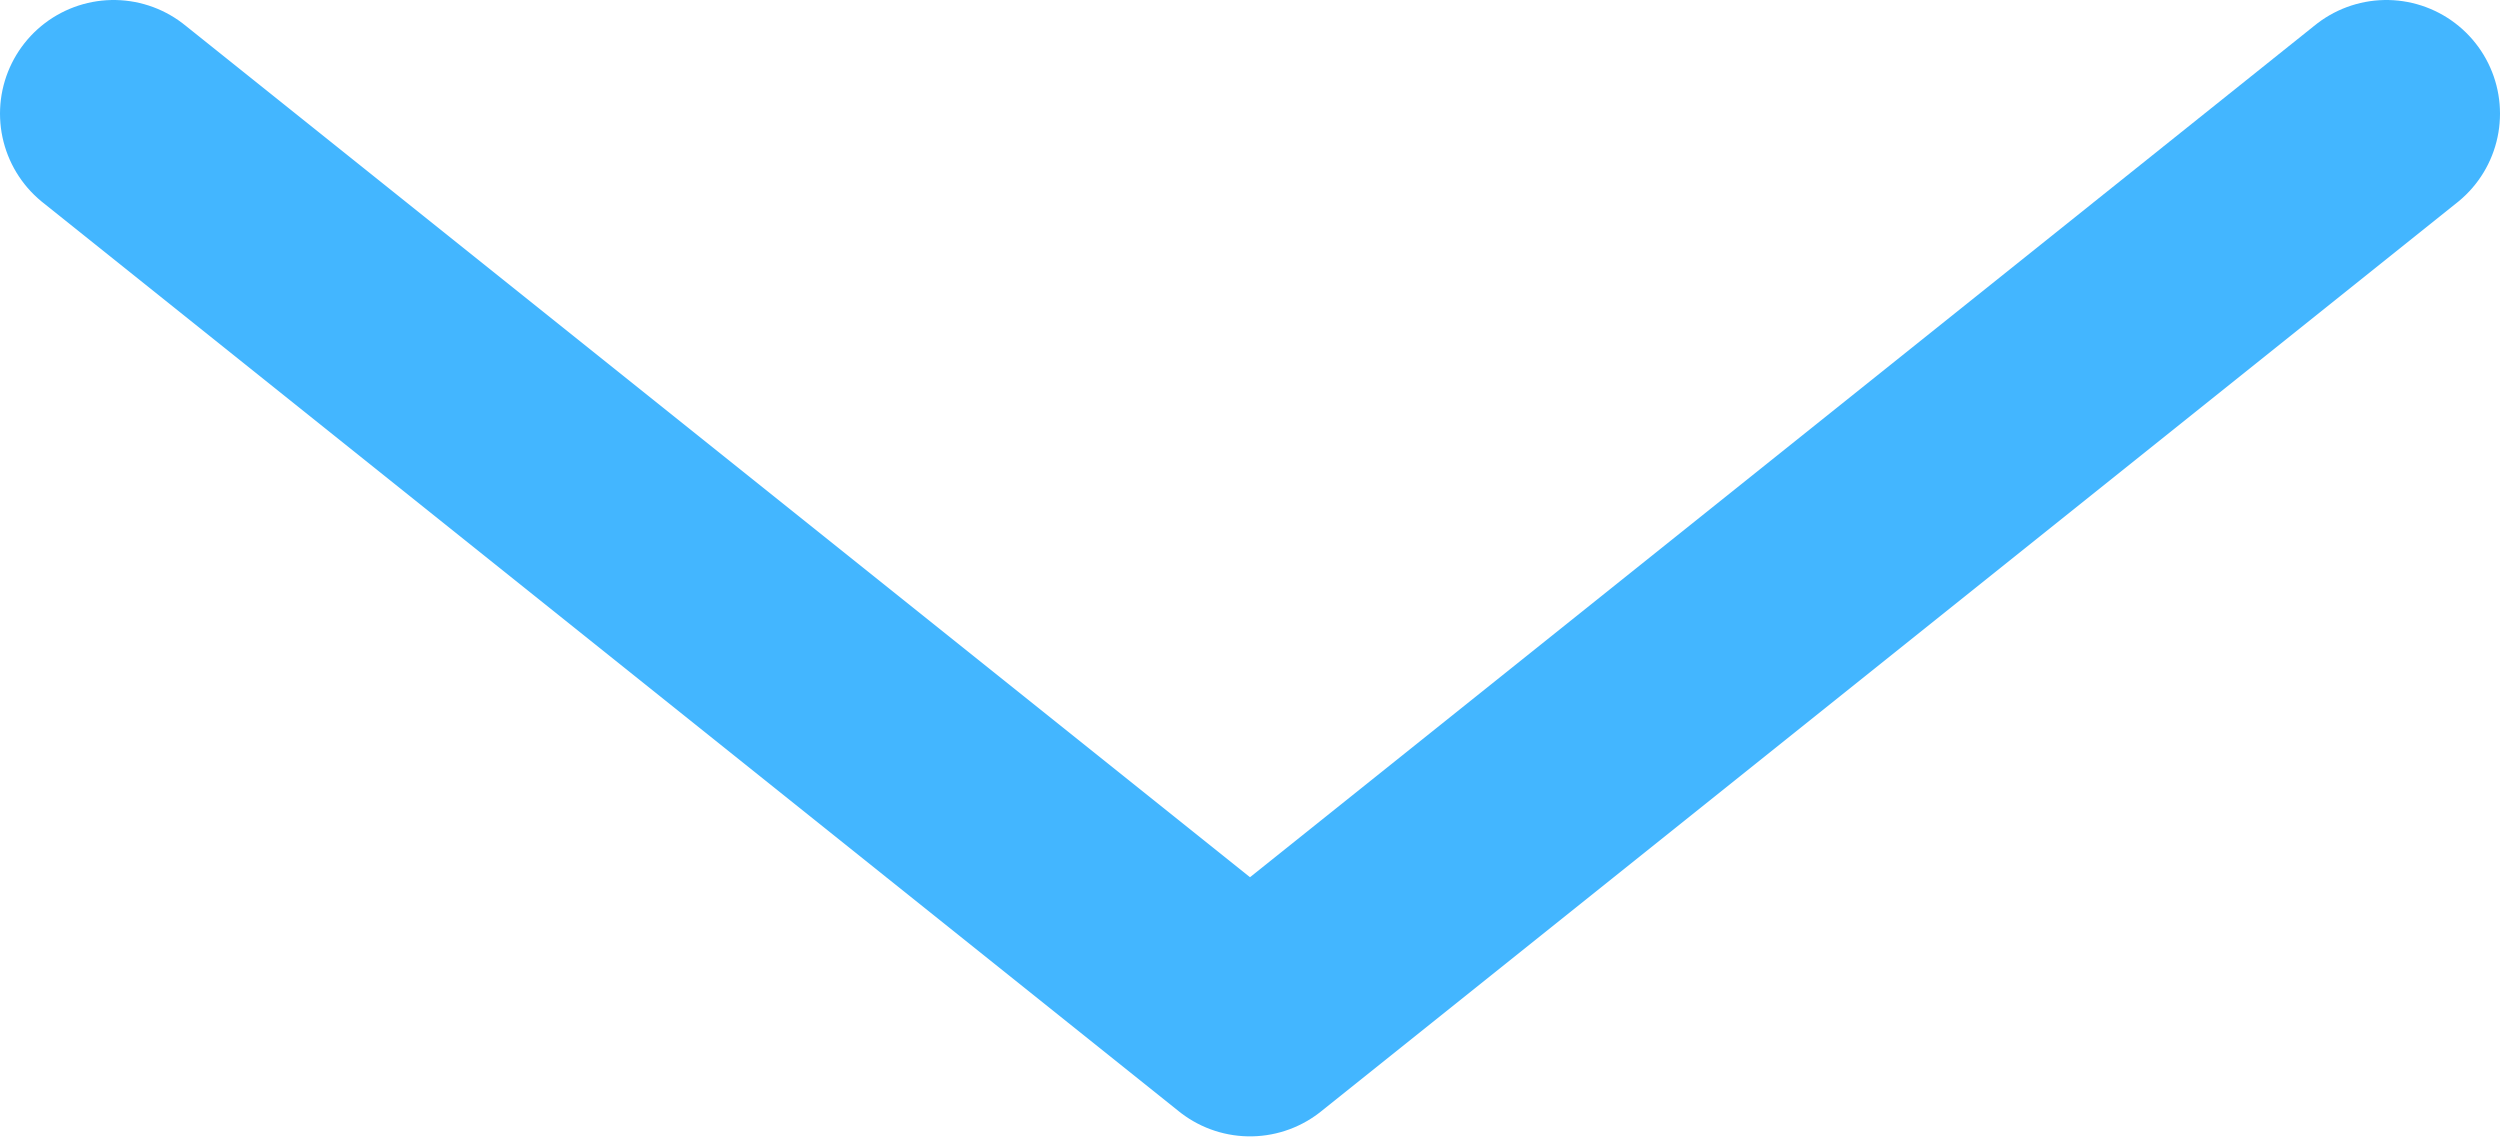
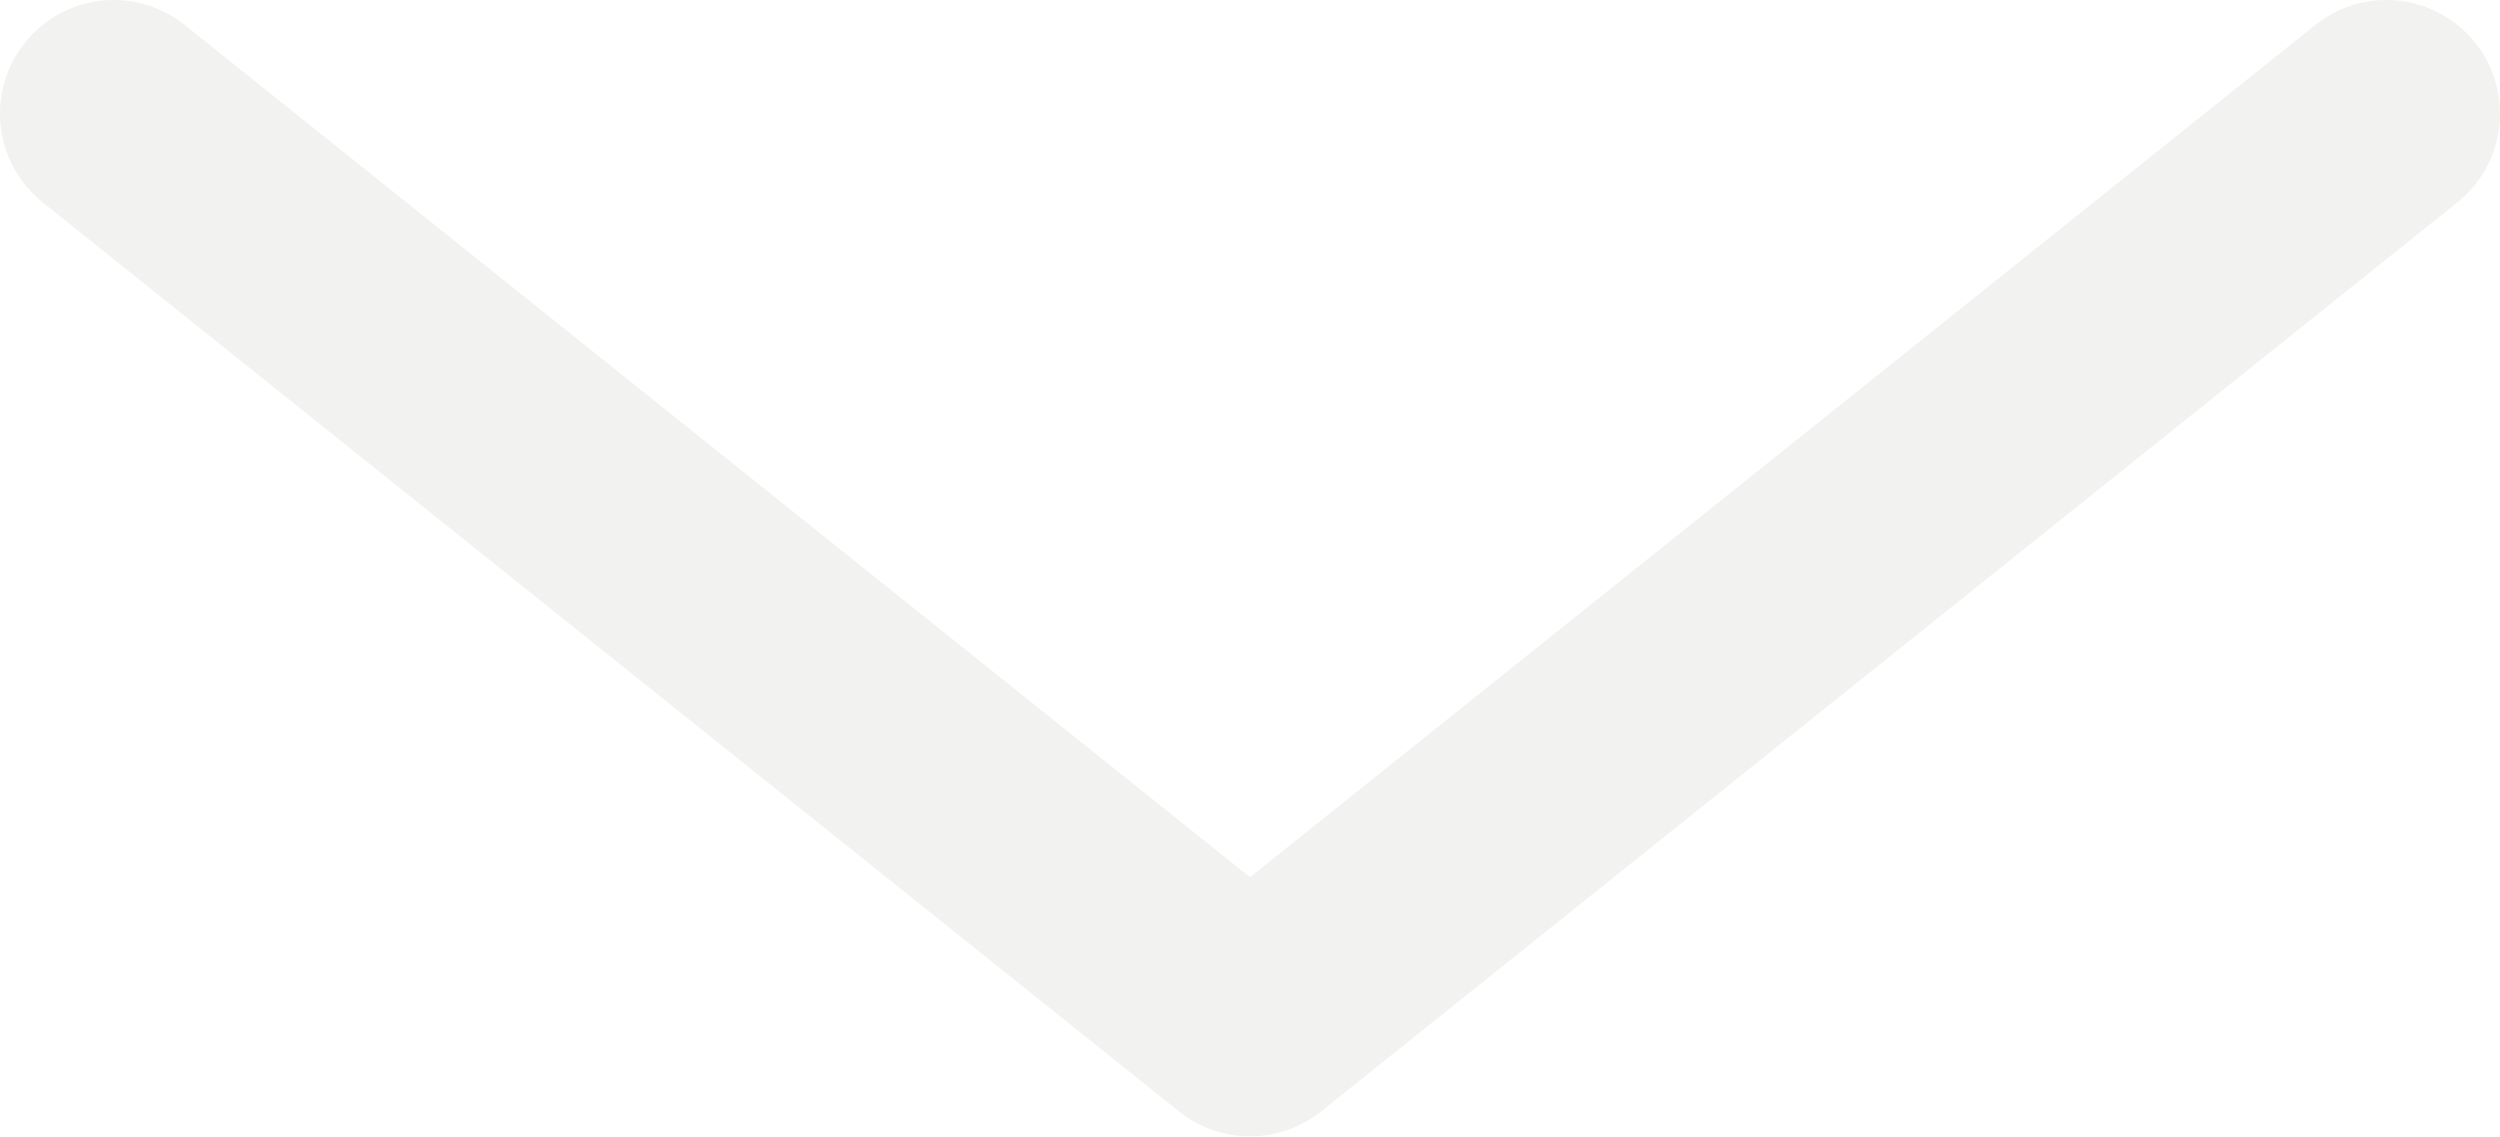
<svg xmlns="http://www.w3.org/2000/svg" width="22" height="10" viewBox="0 0 22 10" fill="none">
-   <path d="M21 1L11 9L1 1" stroke="#43B6FF" stroke-width="2" stroke-linecap="round" stroke-linejoin="round" />
+   <path d="M21 1L11 9L1 1" stroke="#F2F2F1" stroke-width="2" stroke-linecap="round" stroke-linejoin="round" />
</svg>
